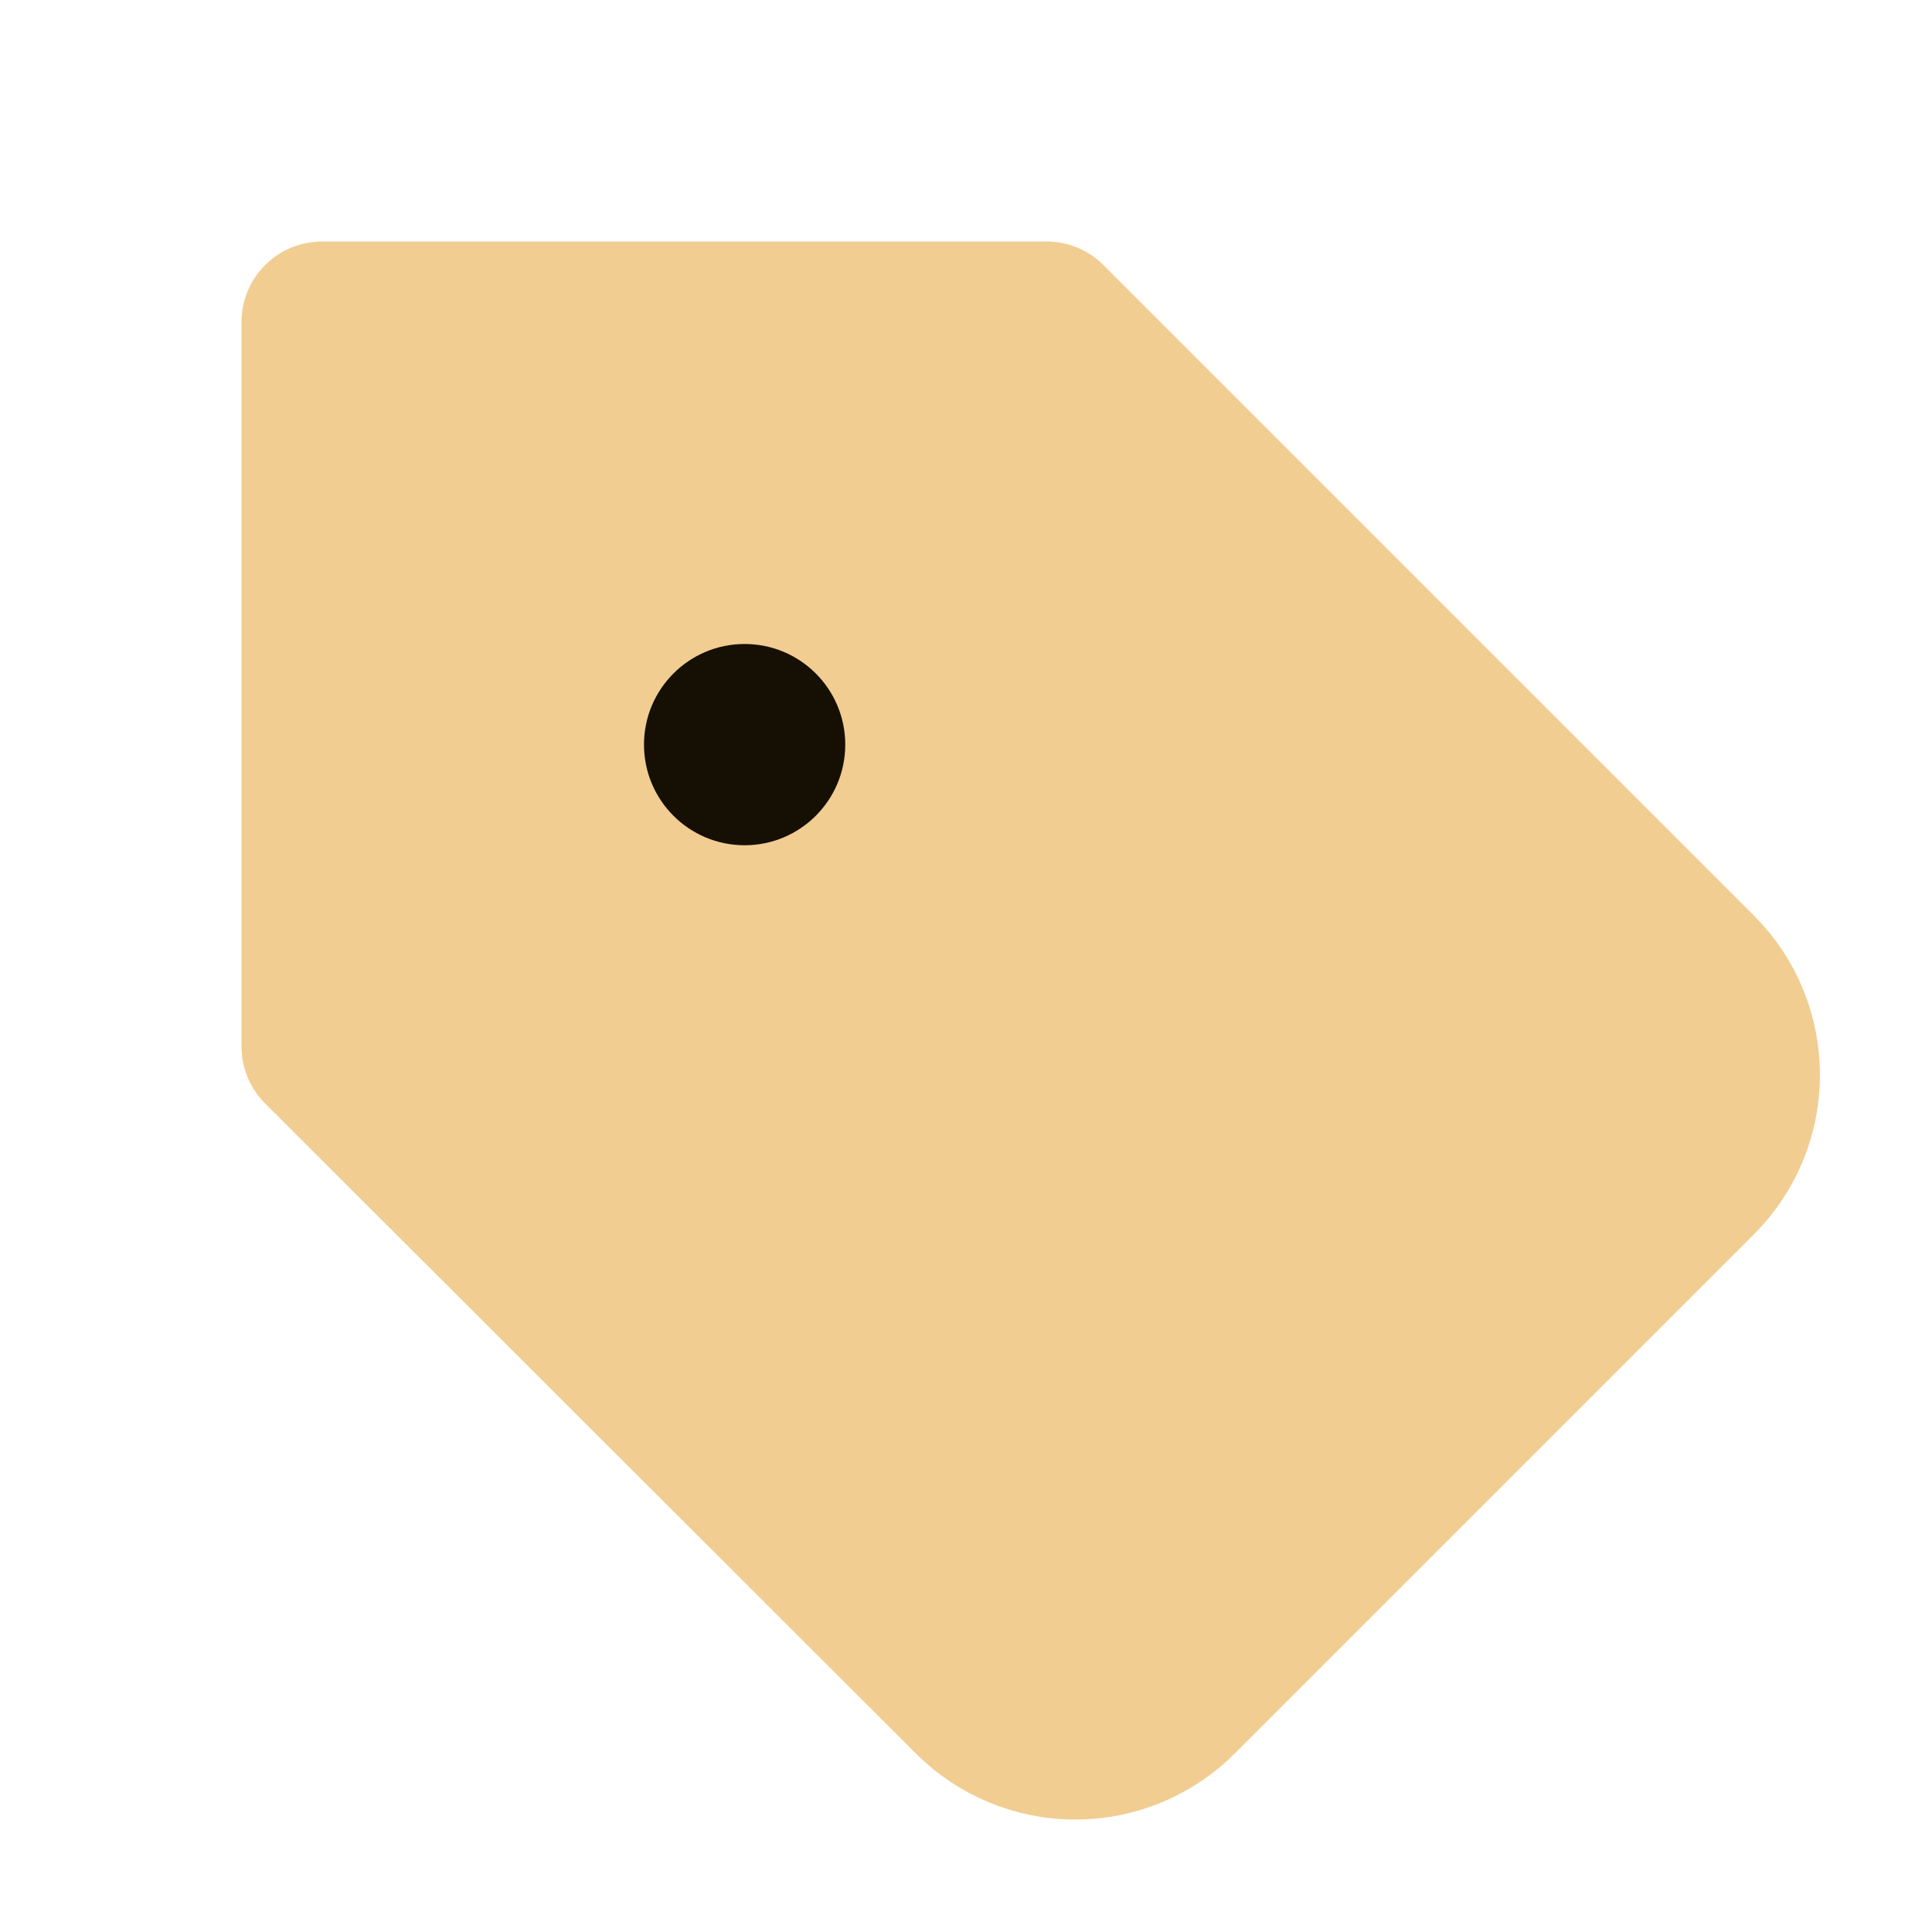
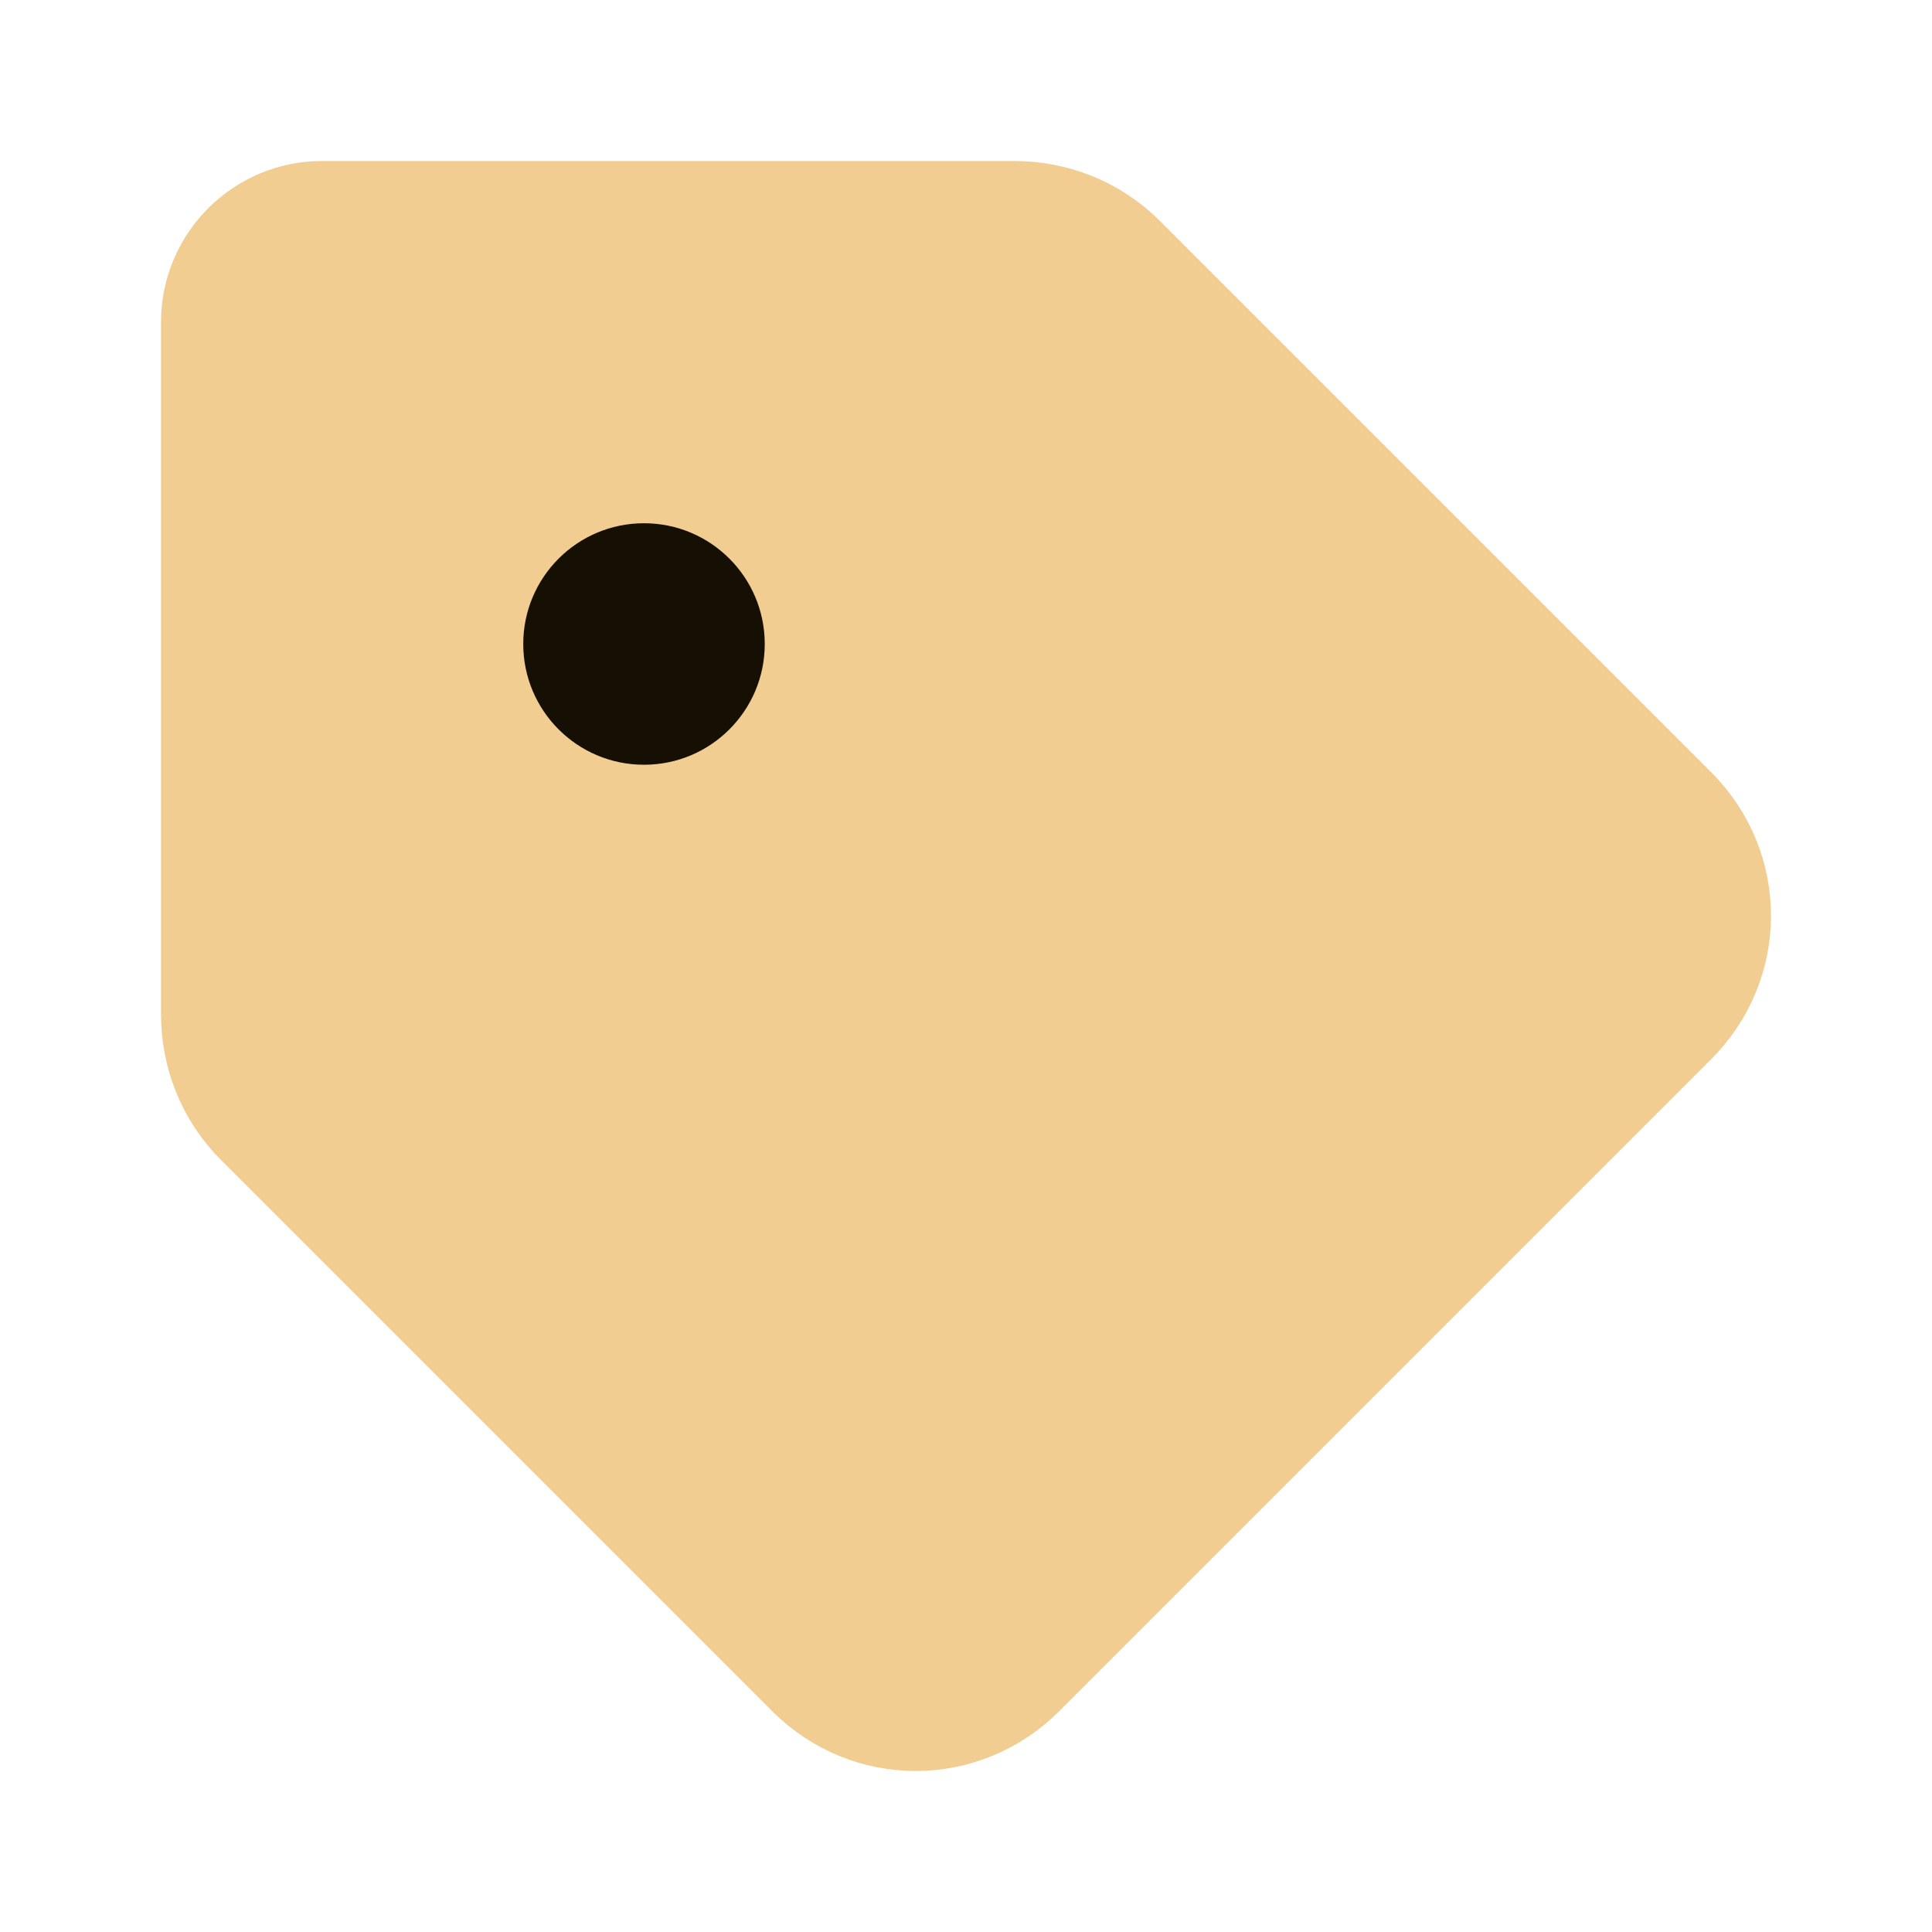
<svg xmlns="http://www.w3.org/2000/svg" width="48" height="48" viewBox="0 0 48 48" fill="none">
-   <path d="M42.169 29.245L29.263 42.151C28.588 42.827 27.672 43.207 26.716 43.207C25.761 43.207 24.844 42.827 24.169 42.151L8 26V8H26L42.169 24.169C43.565 25.573 43.565 27.841 42.169 29.245Z" fill="#F1CD91" stroke="#F1CD91" stroke-width="4" stroke-linejoin="round" />
-   <path fill-rule="evenodd" clip-rule="evenodd" d="M18.5 21C19.881 21 21 19.881 21 18.5C21 17.119 19.881 16 18.5 16C17.119 16 16 17.119 16 18.5C16 19.881 17.119 21 18.5 21Z" fill="#160F04" />
+   <path d="M6 8C6 6.9 6.9 6 8 6H25.2C26 6 26.8 6.3 27.4 6.9L41.1 20.6C42.3 21.8 42.3 23.7 41.1 24.9L24.9 41.1C23.7 42.3 21.8 42.3 20.6 41.1L6.9 27.4C6.3 26.8 6 26 6 25.2V8Z" fill="#F1CD91" stroke="#F1CD91" stroke-width="4" stroke-linecap="round" stroke-linejoin="round" />
+   <circle cx="16" cy="16" r="3" fill="#160F04" />
</svg>
